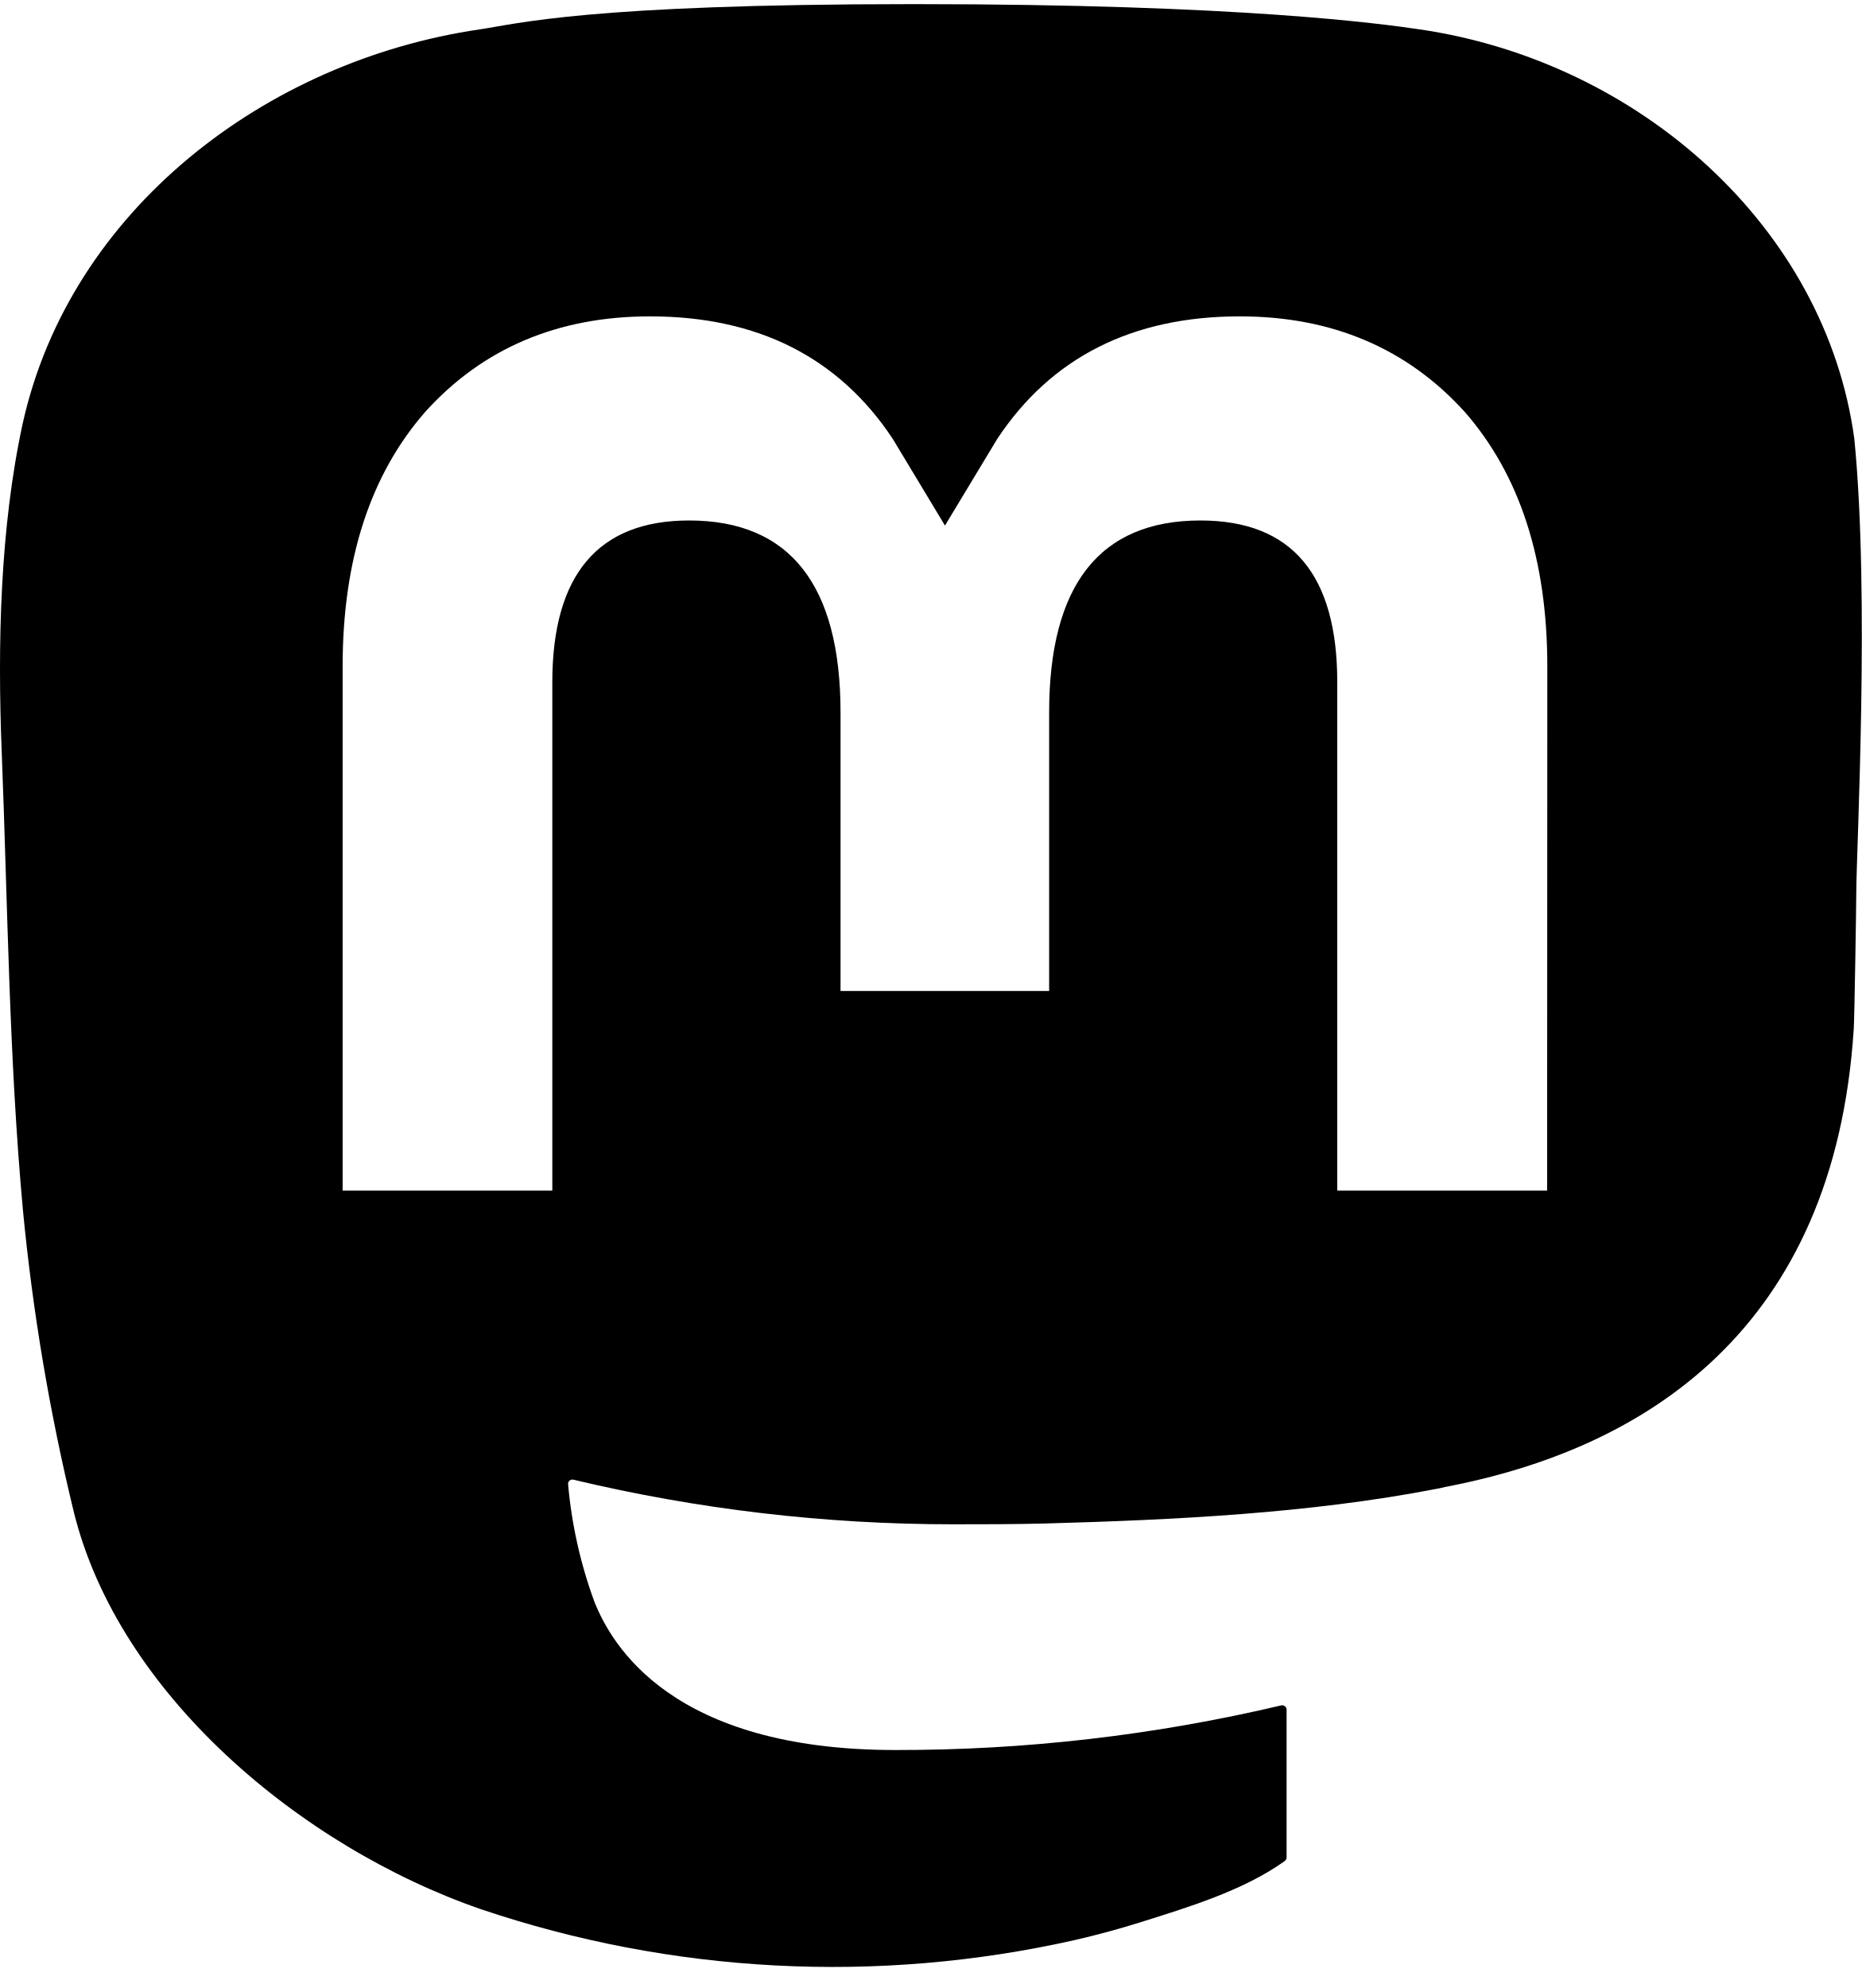
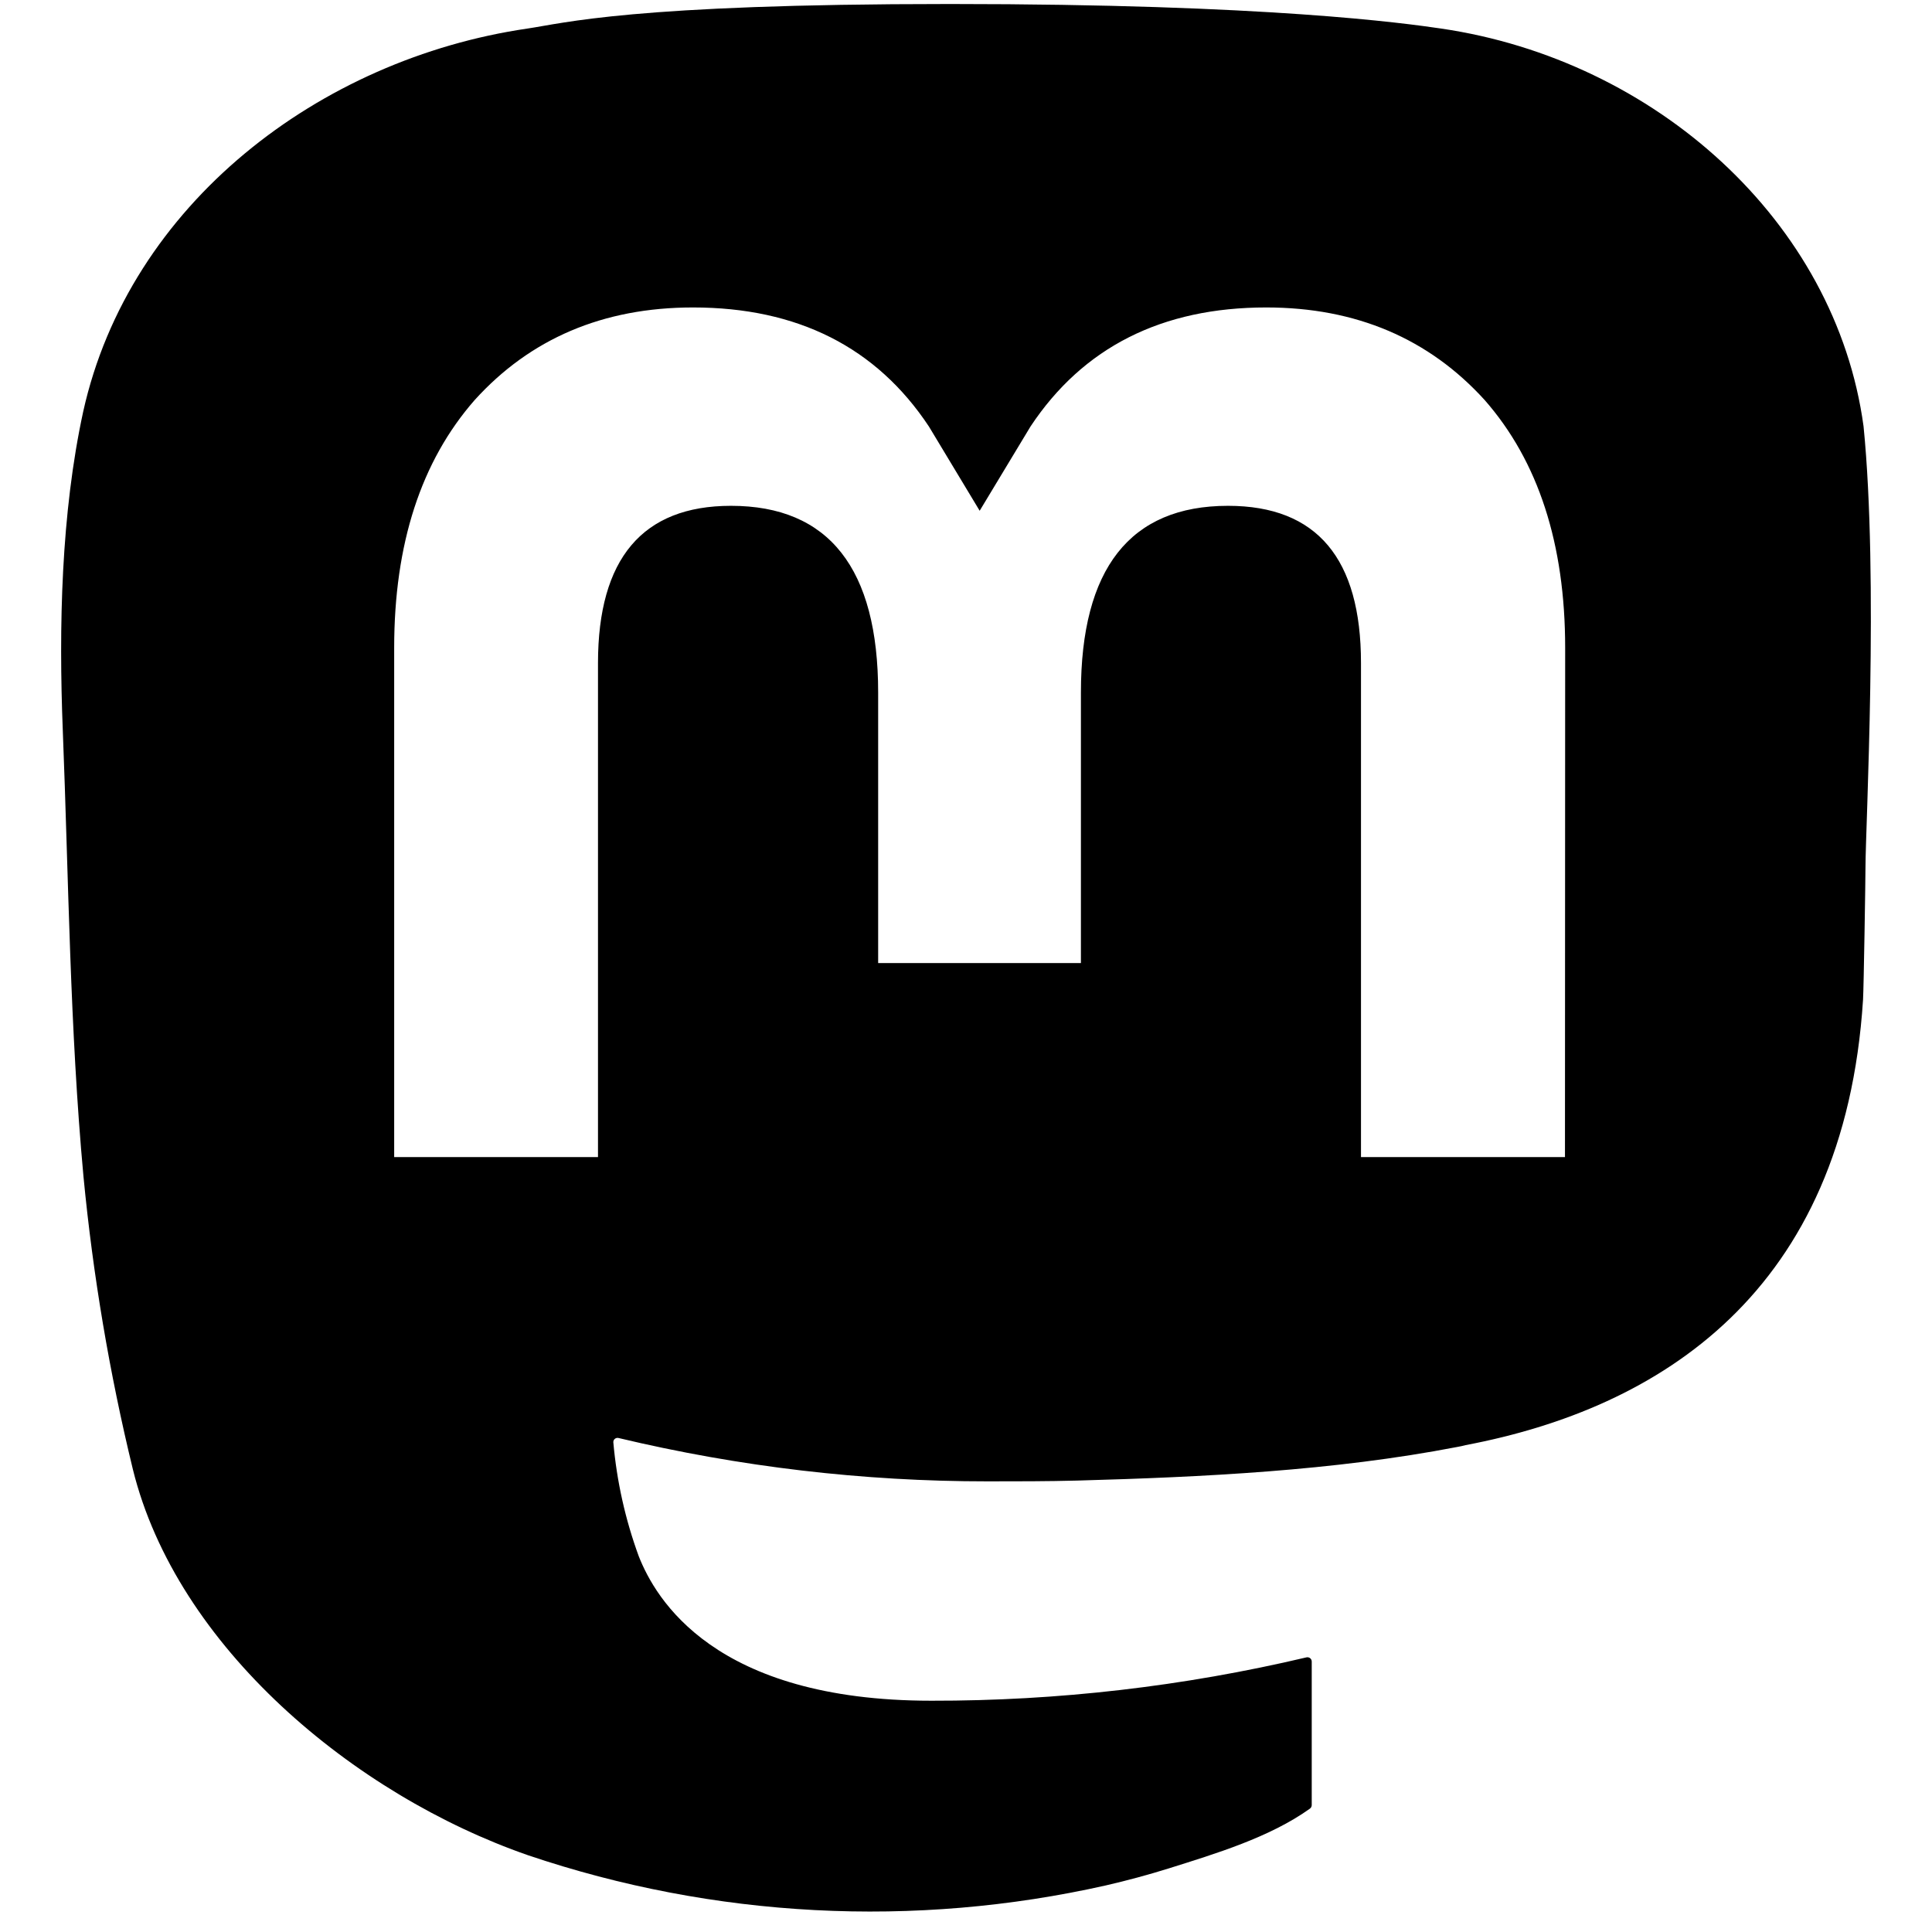
- <svg xmlns="http://www.w3.org/2000/svg" width="74" height="79" viewBox="0 0 74 79" fill="black">
-   <path d="M73.701 17.432C72.562 9.052 65.177 2.447 56.424 1.167C54.947 0.951 49.352 0.164 36.39 0.164H36.293C23.328 0.164 20.547 0.951 19.07 1.167C10.56 2.411 2.789 8.346 0.903 16.826C-0.004 21.002 -0.1 25.632 0.068 29.879C0.308 35.97 0.355 42.05 0.914 48.116C1.301 52.145 1.975 56.142 2.932 60.077C4.724 67.344 11.979 73.392 19.088 75.86C26.698 78.433 34.882 78.86 42.724 77.094C43.587 76.895 44.44 76.665 45.283 76.402C47.187 75.803 49.42 75.133 51.062 73.956C51.084 73.94 51.103 73.918 51.116 73.894C51.129 73.869 51.136 73.842 51.137 73.814V67.937C51.136 67.911 51.13 67.885 51.119 67.862C51.107 67.839 51.09 67.818 51.069 67.802C51.049 67.787 51.025 67.775 50.999 67.77C50.974 67.764 50.947 67.764 50.922 67.77C45.898 68.957 40.749 69.552 35.584 69.543C26.694 69.543 24.303 65.37 23.618 63.633C23.068 62.131 22.719 60.565 22.579 58.974C22.578 58.948 22.582 58.921 22.593 58.897C22.604 58.872 22.621 58.85 22.642 58.834C22.663 58.817 22.688 58.805 22.714 58.799C22.74 58.793 22.768 58.794 22.794 58.801C27.735 59.98 32.799 60.575 37.881 60.573C39.104 60.573 40.322 60.573 41.545 60.541C46.656 60.4 52.044 60.141 57.073 59.169C57.198 59.145 57.324 59.123 57.431 59.091C65.364 57.585 72.913 52.855 73.68 40.88C73.709 40.408 73.78 35.941 73.78 35.452C73.784 33.79 74.322 23.658 73.701 17.432ZM61.492 47.314H53.151V27.107C53.151 22.853 51.359 20.683 47.714 20.683C43.706 20.683 41.699 23.25 41.699 28.319V39.38H33.408V28.319C33.408 23.25 31.397 20.683 27.389 20.683C23.765 20.683 21.955 22.853 21.952 27.107V47.314H13.618V26.494C13.618 22.239 14.716 18.86 16.912 16.355C19.177 13.855 22.149 12.572 25.837 12.572C30.106 12.572 33.333 14.195 35.483 17.439L37.559 20.885L39.638 17.439C41.788 14.195 45.014 12.572 49.276 12.572C52.961 12.572 55.933 13.855 58.206 16.355C60.402 18.857 61.5 22.237 61.5 26.494L61.492 47.314Z" fill="inherit" />
+ <svg xmlns="http://www.w3.org/2000/svg" width="21" height="21" viewBox="0 0 74 79" aria-hidden="true" role="img">
+   <path fill="currentColor" d="M73.701 17.432C72.562 9.052 65.177 2.447 56.424 1.167C54.947 0.951 49.352 0.164 36.39 0.164H36.293C23.328 0.164 20.547 0.951 19.07 1.167C10.56 2.411 2.789 8.346 0.903 16.826C-0.004 21.002 -0.1 25.632 0.068 29.879C0.308 35.97 0.355 42.05 0.914 48.116C1.301 52.145 1.975 56.142 2.932 60.077C4.724 67.344 11.979 73.392 19.088 75.86C26.698 78.433 34.882 78.86 42.724 77.094C43.587 76.895 44.44 76.665 45.283 76.402C47.187 75.803 49.42 75.133 51.062 73.956C51.084 73.94 51.103 73.918 51.116 73.894C51.129 73.869 51.136 73.842 51.137 73.814V67.937C51.136 67.911 51.13 67.885 51.119 67.862C51.107 67.839 51.09 67.818 51.069 67.802C51.049 67.787 51.025 67.775 50.999 67.77C50.974 67.764 50.947 67.764 50.922 67.77C45.898 68.957 40.749 69.552 35.584 69.543C26.694 69.543 24.303 65.37 23.618 63.633C23.068 62.131 22.719 60.565 22.579 58.974C22.578 58.948 22.582 58.921 22.593 58.897C22.604 58.872 22.621 58.85 22.642 58.834C22.663 58.817 22.688 58.805 22.714 58.799C22.74 58.793 22.768 58.794 22.794 58.801C27.735 59.98 32.799 60.575 37.881 60.573C39.104 60.573 40.322 60.573 41.545 60.541C46.656 60.4 52.044 60.141 57.073 59.169C57.198 59.145 57.324 59.123 57.431 59.091C65.364 57.585 72.913 52.855 73.68 40.88C73.709 40.408 73.78 35.941 73.78 35.452C73.784 33.79 74.322 23.658 73.701 17.432ZM61.492 47.314H53.151V27.107C53.151 22.853 51.359 20.683 47.714 20.683C43.706 20.683 41.699 23.25 41.699 28.319V39.38H33.408V28.319C33.408 23.25 31.397 20.683 27.389 20.683C23.765 20.683 21.955 22.853 21.952 27.107V47.314H13.618V26.494C13.618 22.239 14.716 18.86 16.912 16.355C19.177 13.855 22.149 12.572 25.837 12.572C30.106 12.572 33.333 14.195 35.483 17.439L37.559 20.885L39.638 17.439C41.788 14.195 45.014 12.572 49.276 12.572C52.961 12.572 55.933 13.855 58.206 16.355C60.402 18.857 61.5 22.237 61.5 26.494L61.492 47.314Z" />
</svg>
